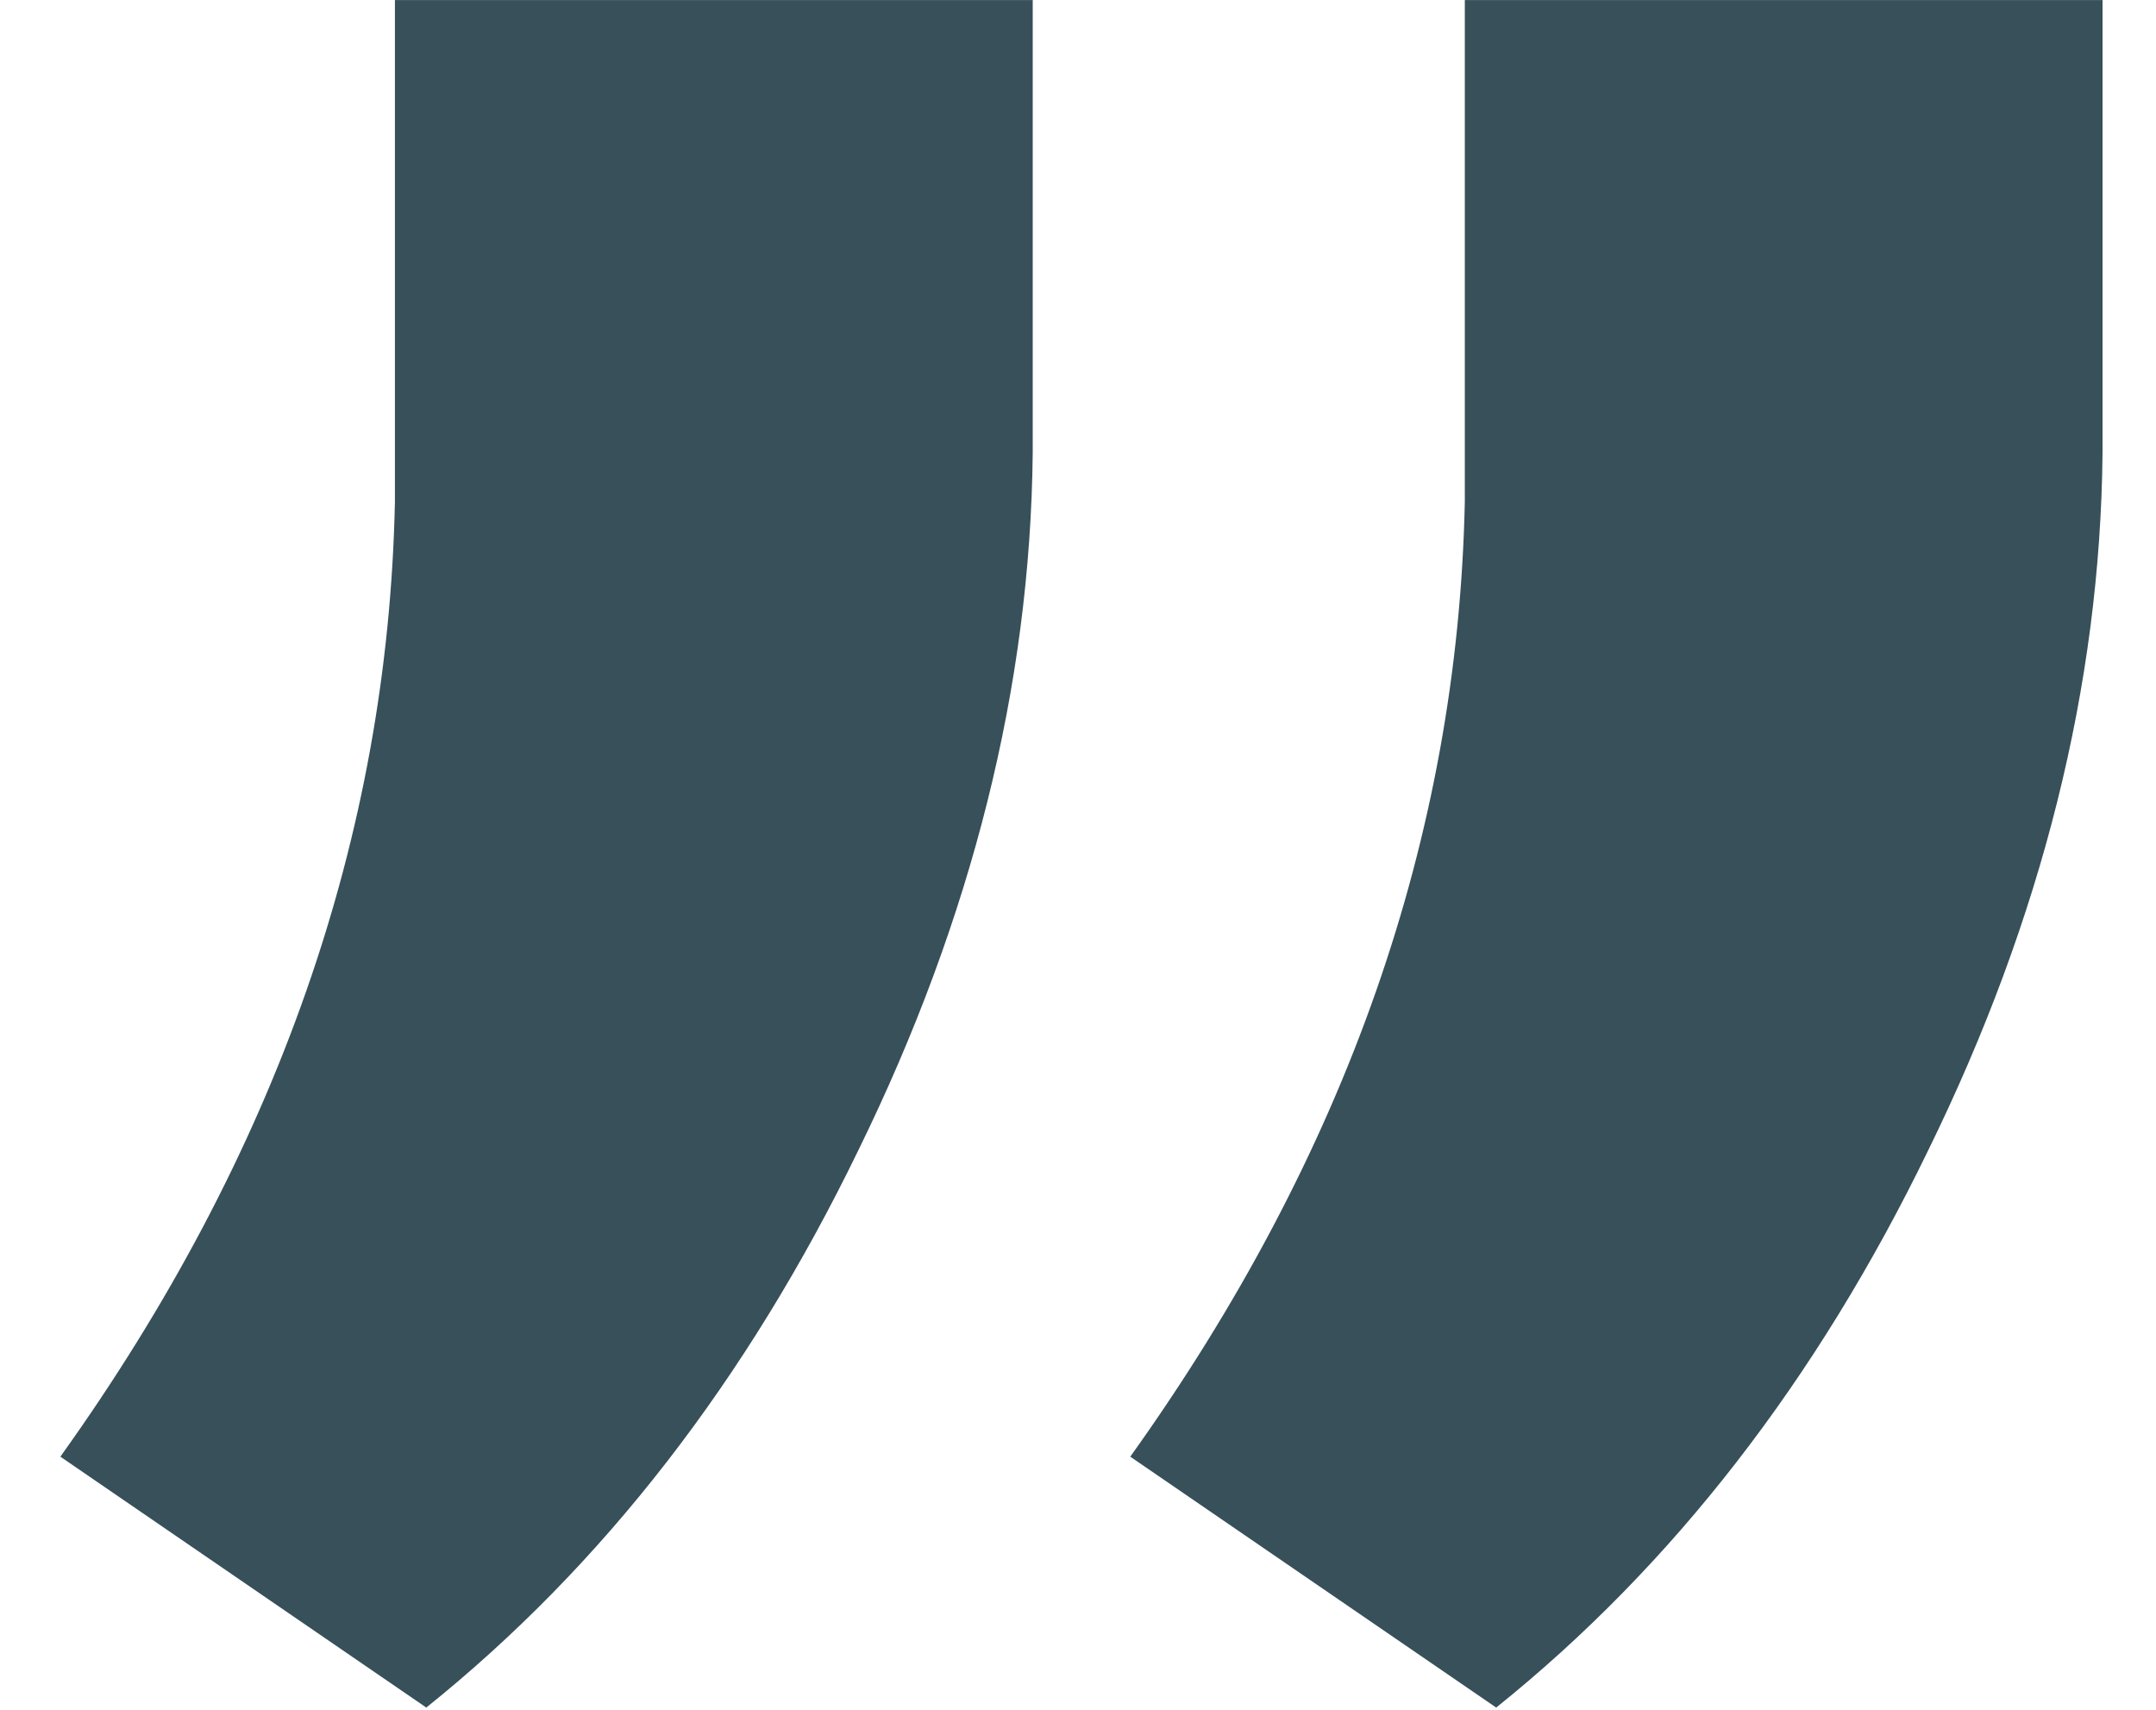
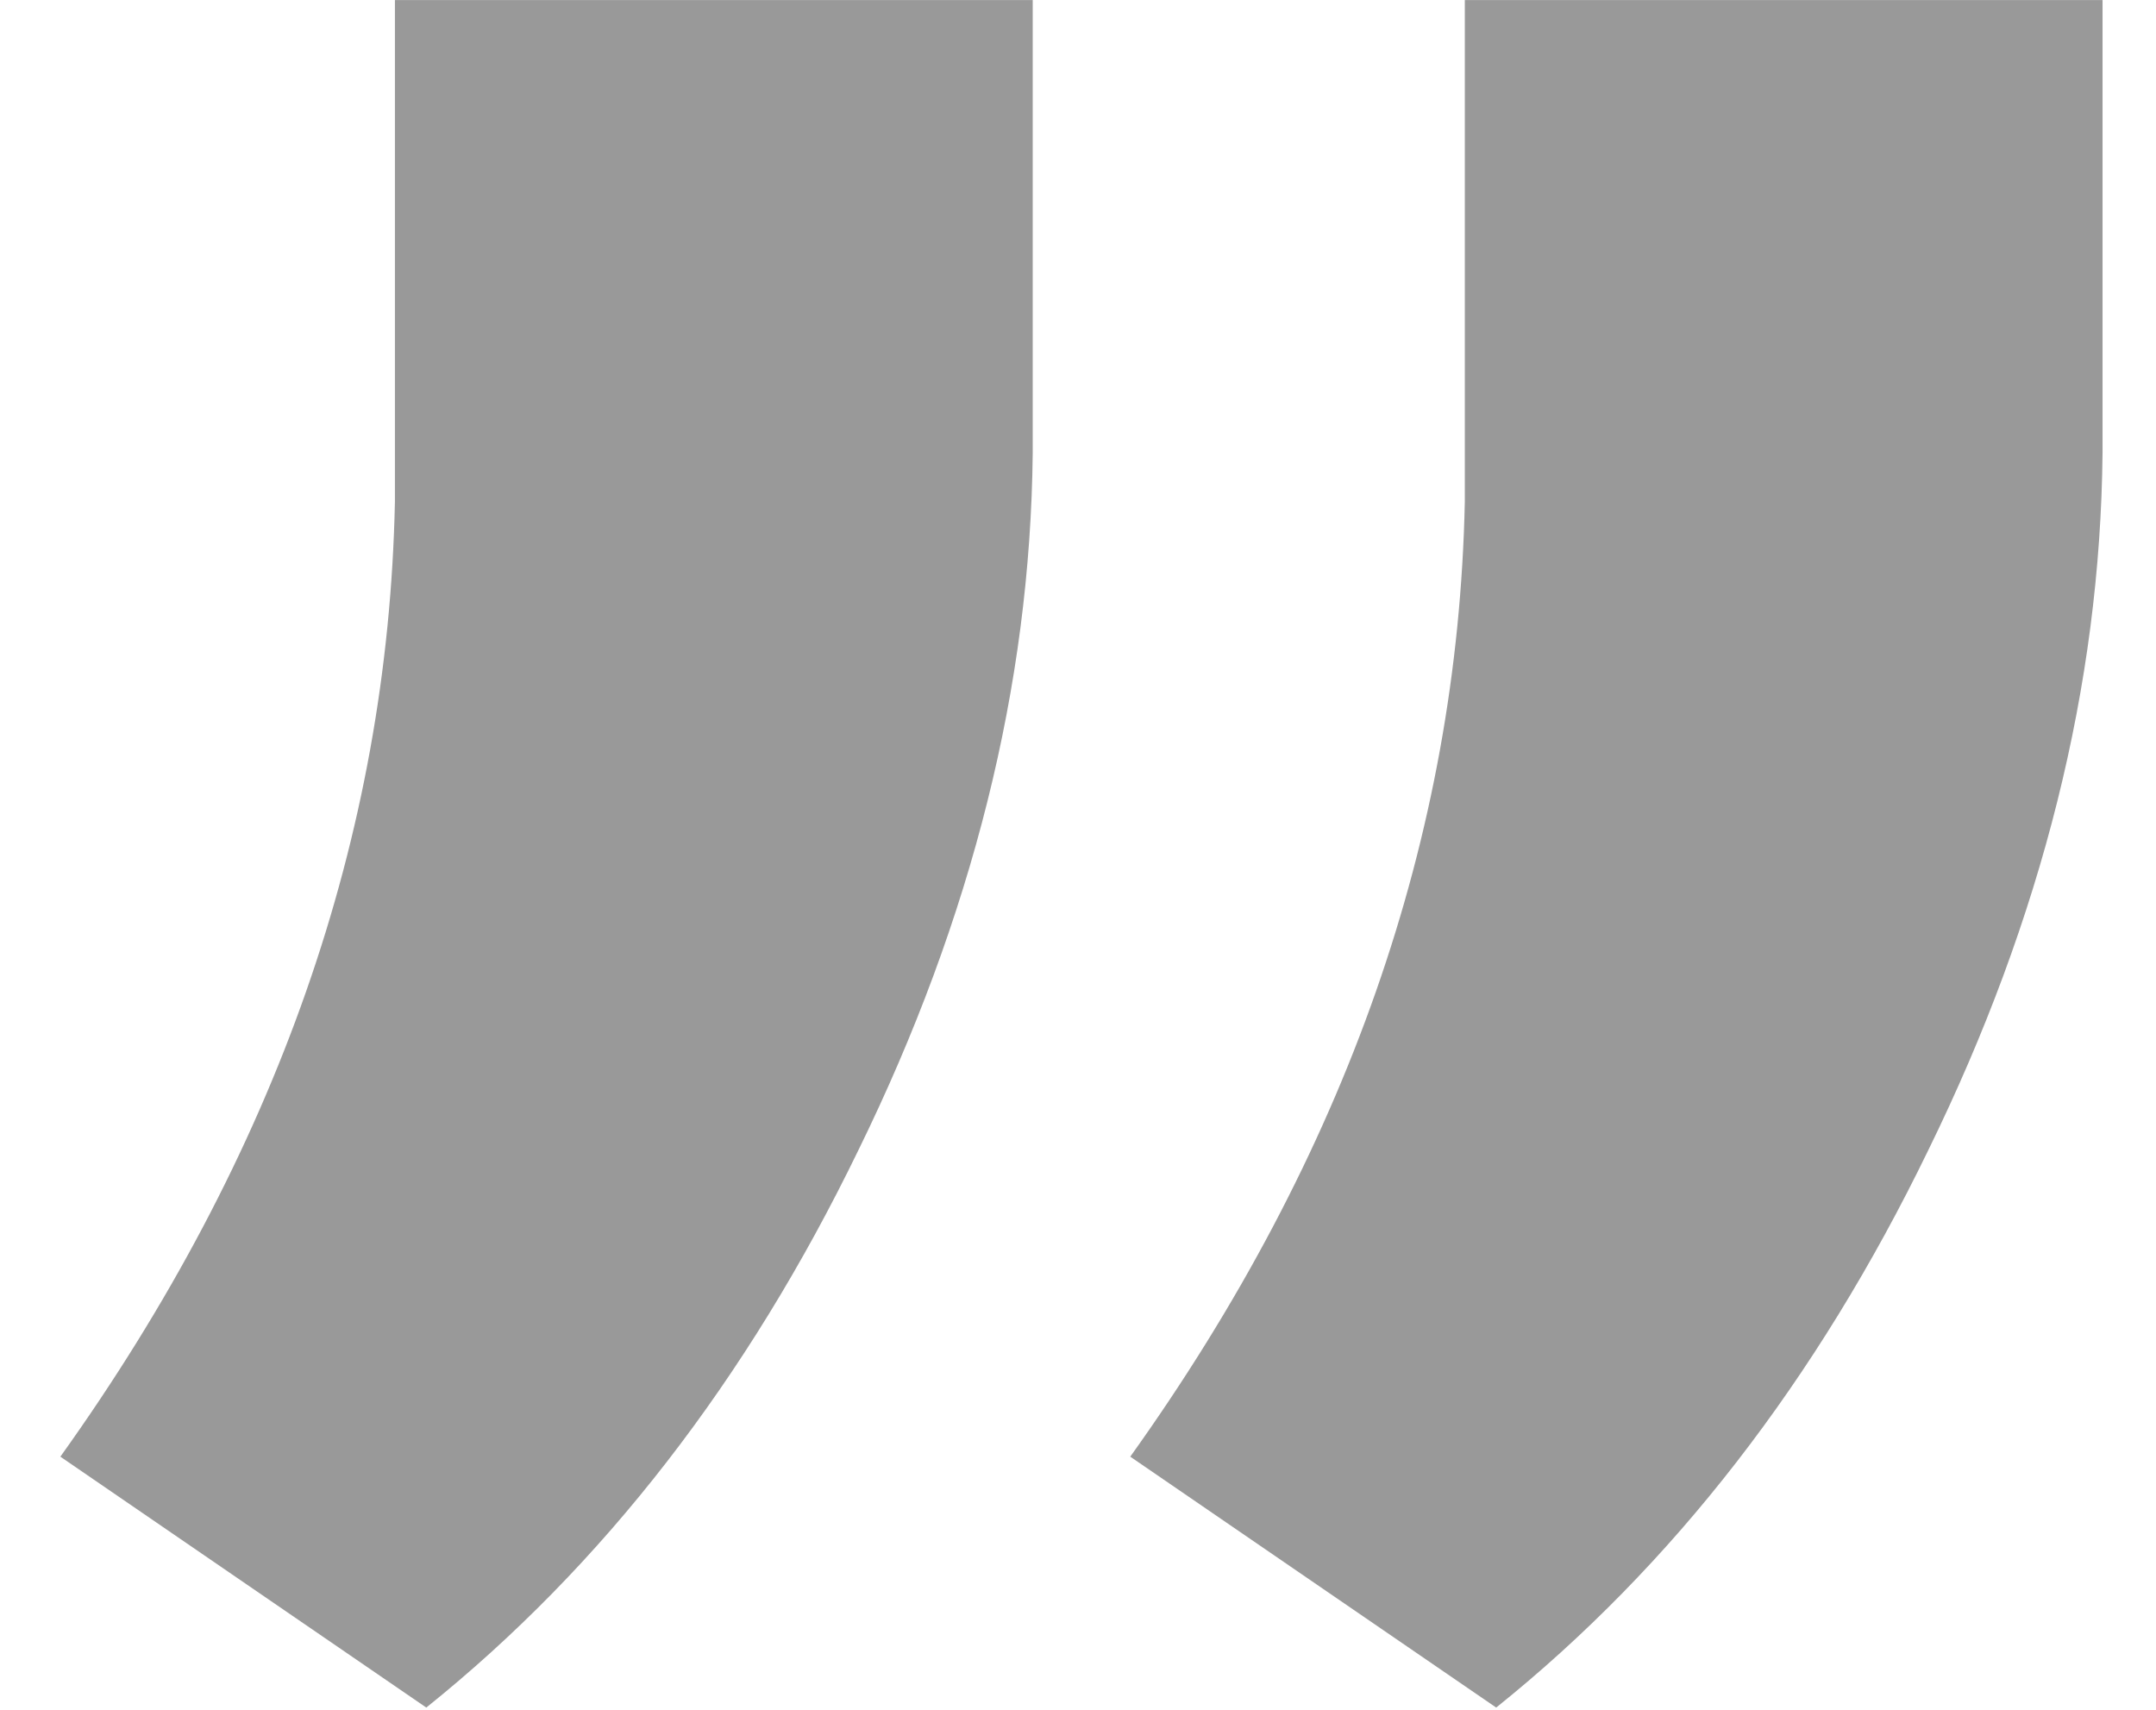
<svg xmlns="http://www.w3.org/2000/svg" width="29" height="23" viewBox="0 0 29 23" fill="none">
-   <path d="M5.734 22.97L0.812 19.595C3.719 15.533 5.219 11.252 5.312 6.751V0.001H13.891V6.095C13.859 9.22 13.078 12.345 11.547 15.47C10.047 18.564 8.109 21.064 5.734 22.97ZM20.125 22.97L15.203 19.595C18.109 15.533 19.609 11.252 19.703 6.751V0.001H28.281V6.095C28.25 9.22 27.469 12.345 25.938 15.47C24.438 18.564 22.5 21.064 20.125 22.97Z" fill="#37505A" />
+   <path d="M5.734 22.97L0.812 19.595C3.719 15.533 5.219 11.252 5.312 6.751V0.001H13.891V6.095C13.859 9.22 13.078 12.345 11.547 15.47C10.047 18.564 8.109 21.064 5.734 22.97ZM20.125 22.97L15.203 19.595C18.109 15.533 19.609 11.252 19.703 6.751V0.001H28.281V6.095C28.25 9.22 27.469 12.345 25.938 15.47C24.438 18.564 22.5 21.064 20.125 22.97Z" fill="rgba(0,0,0,0.4)" />
</svg>
